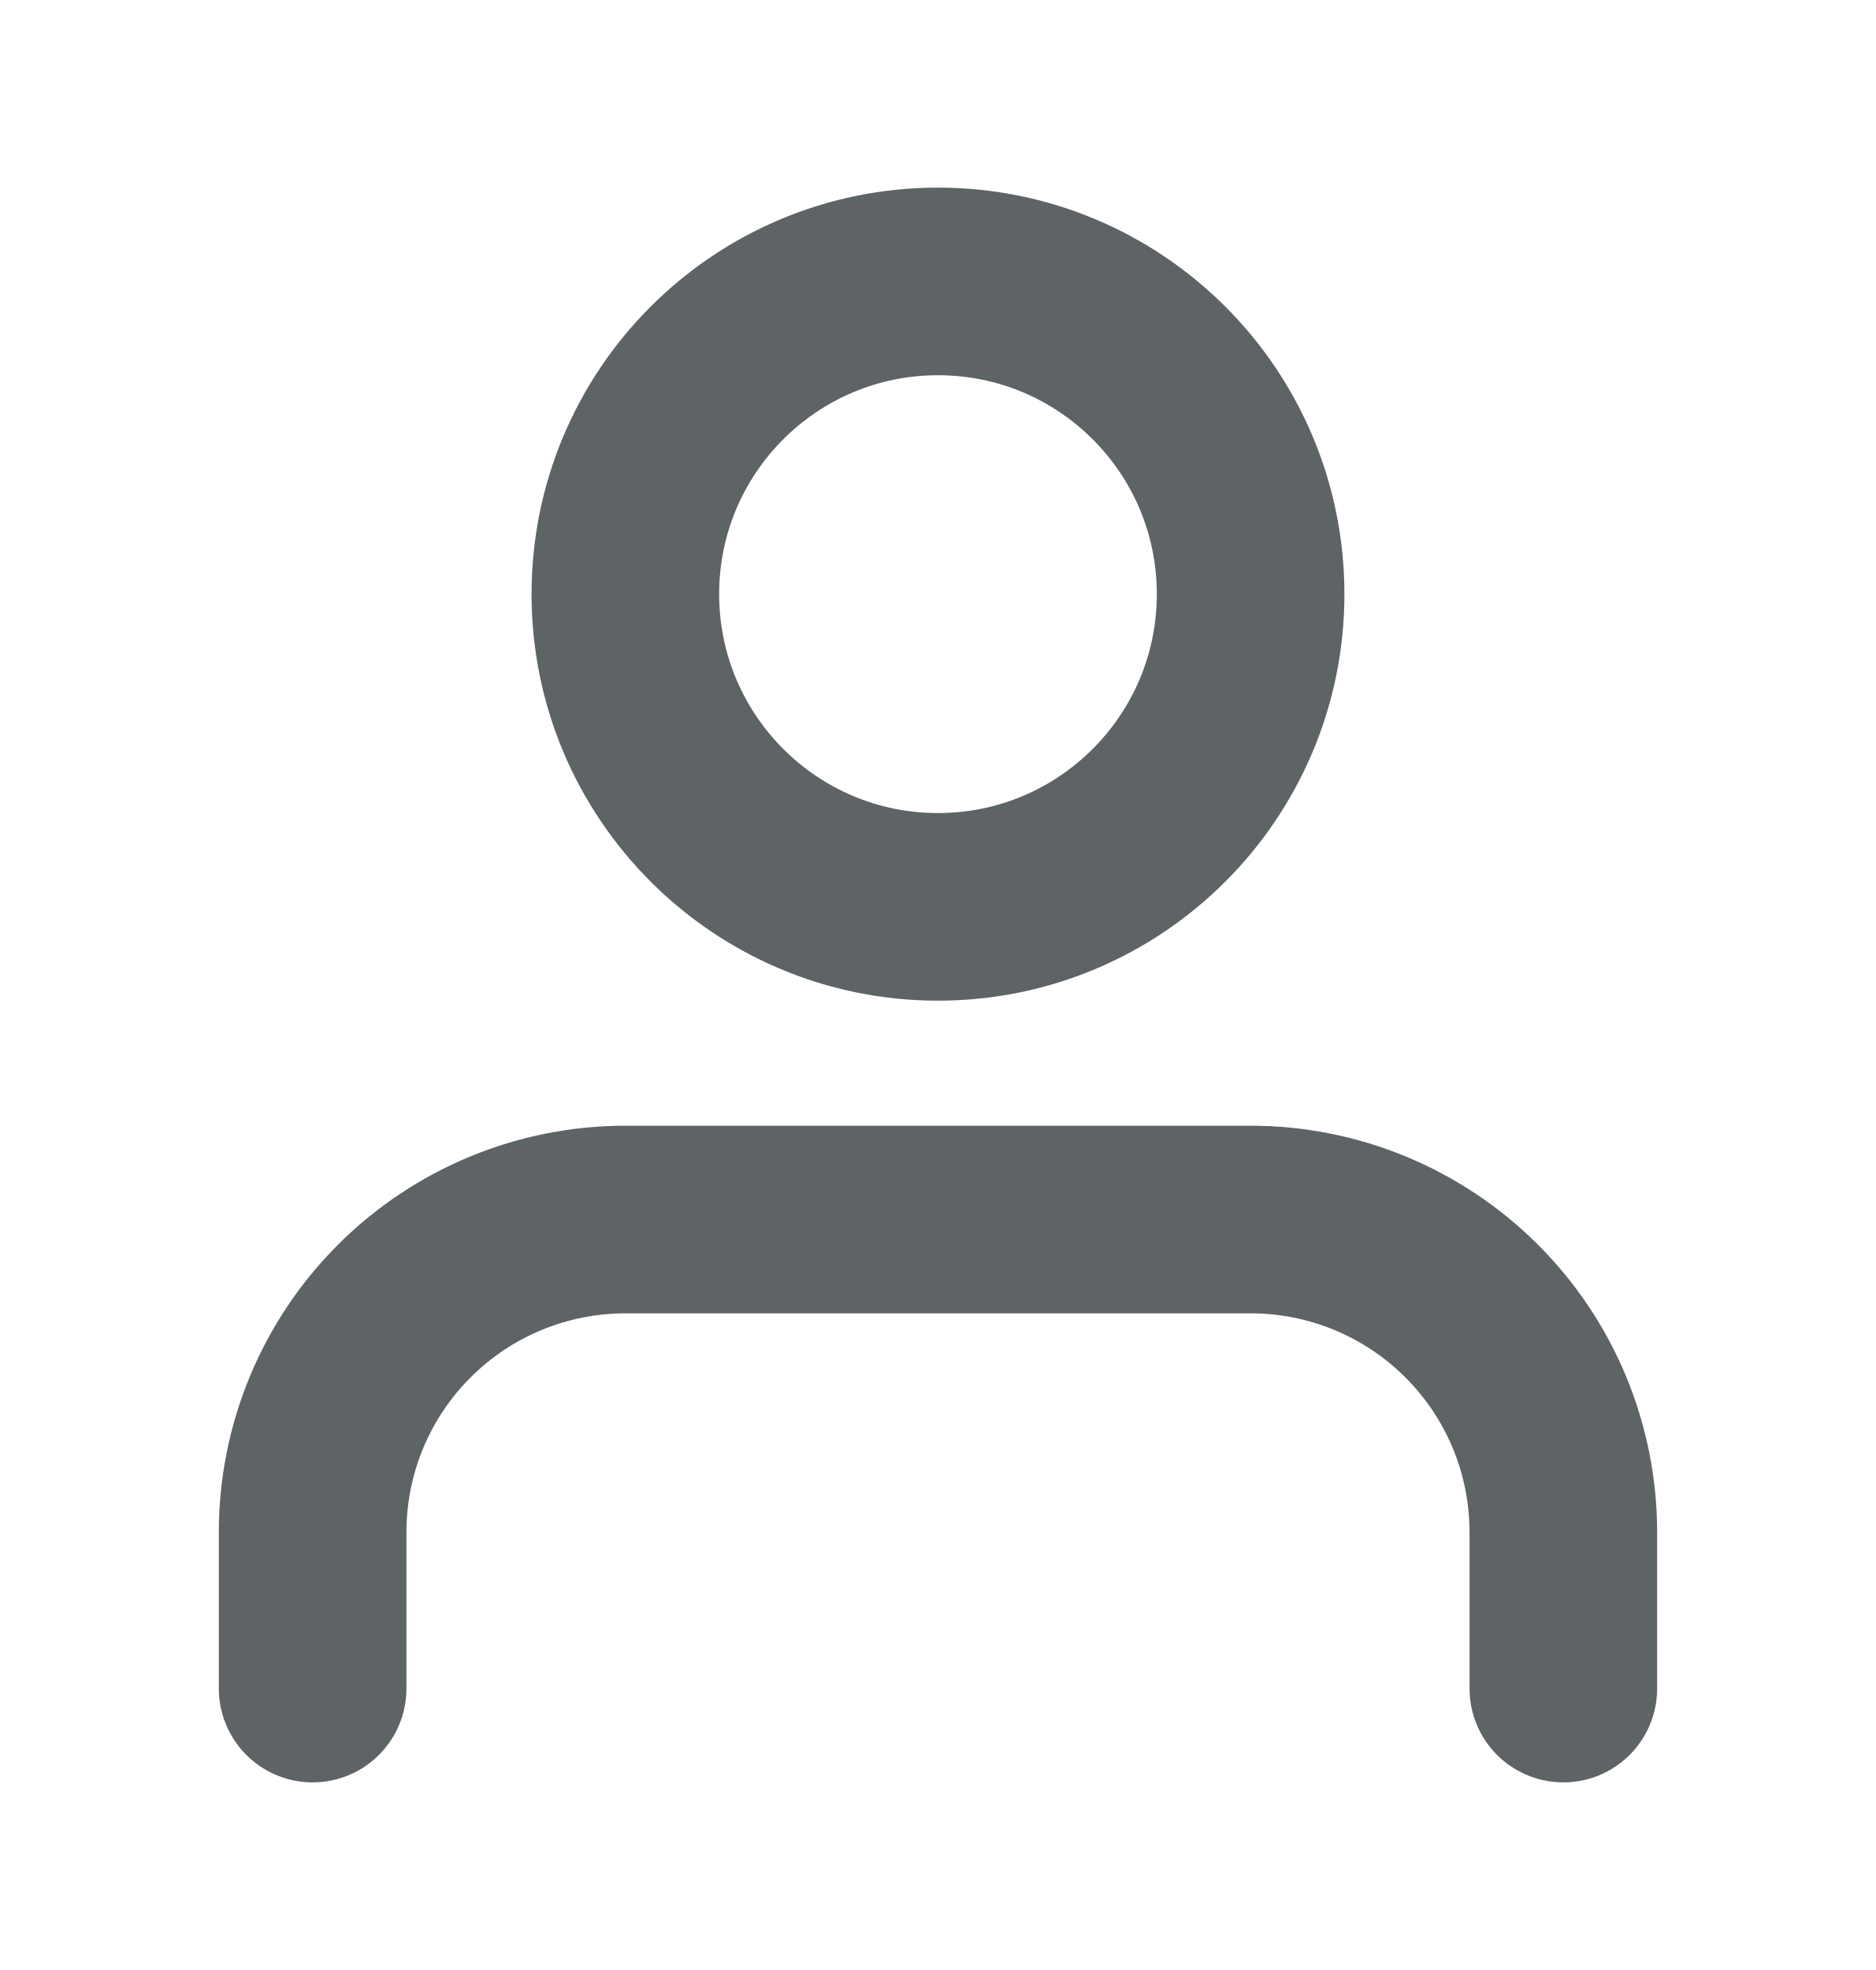
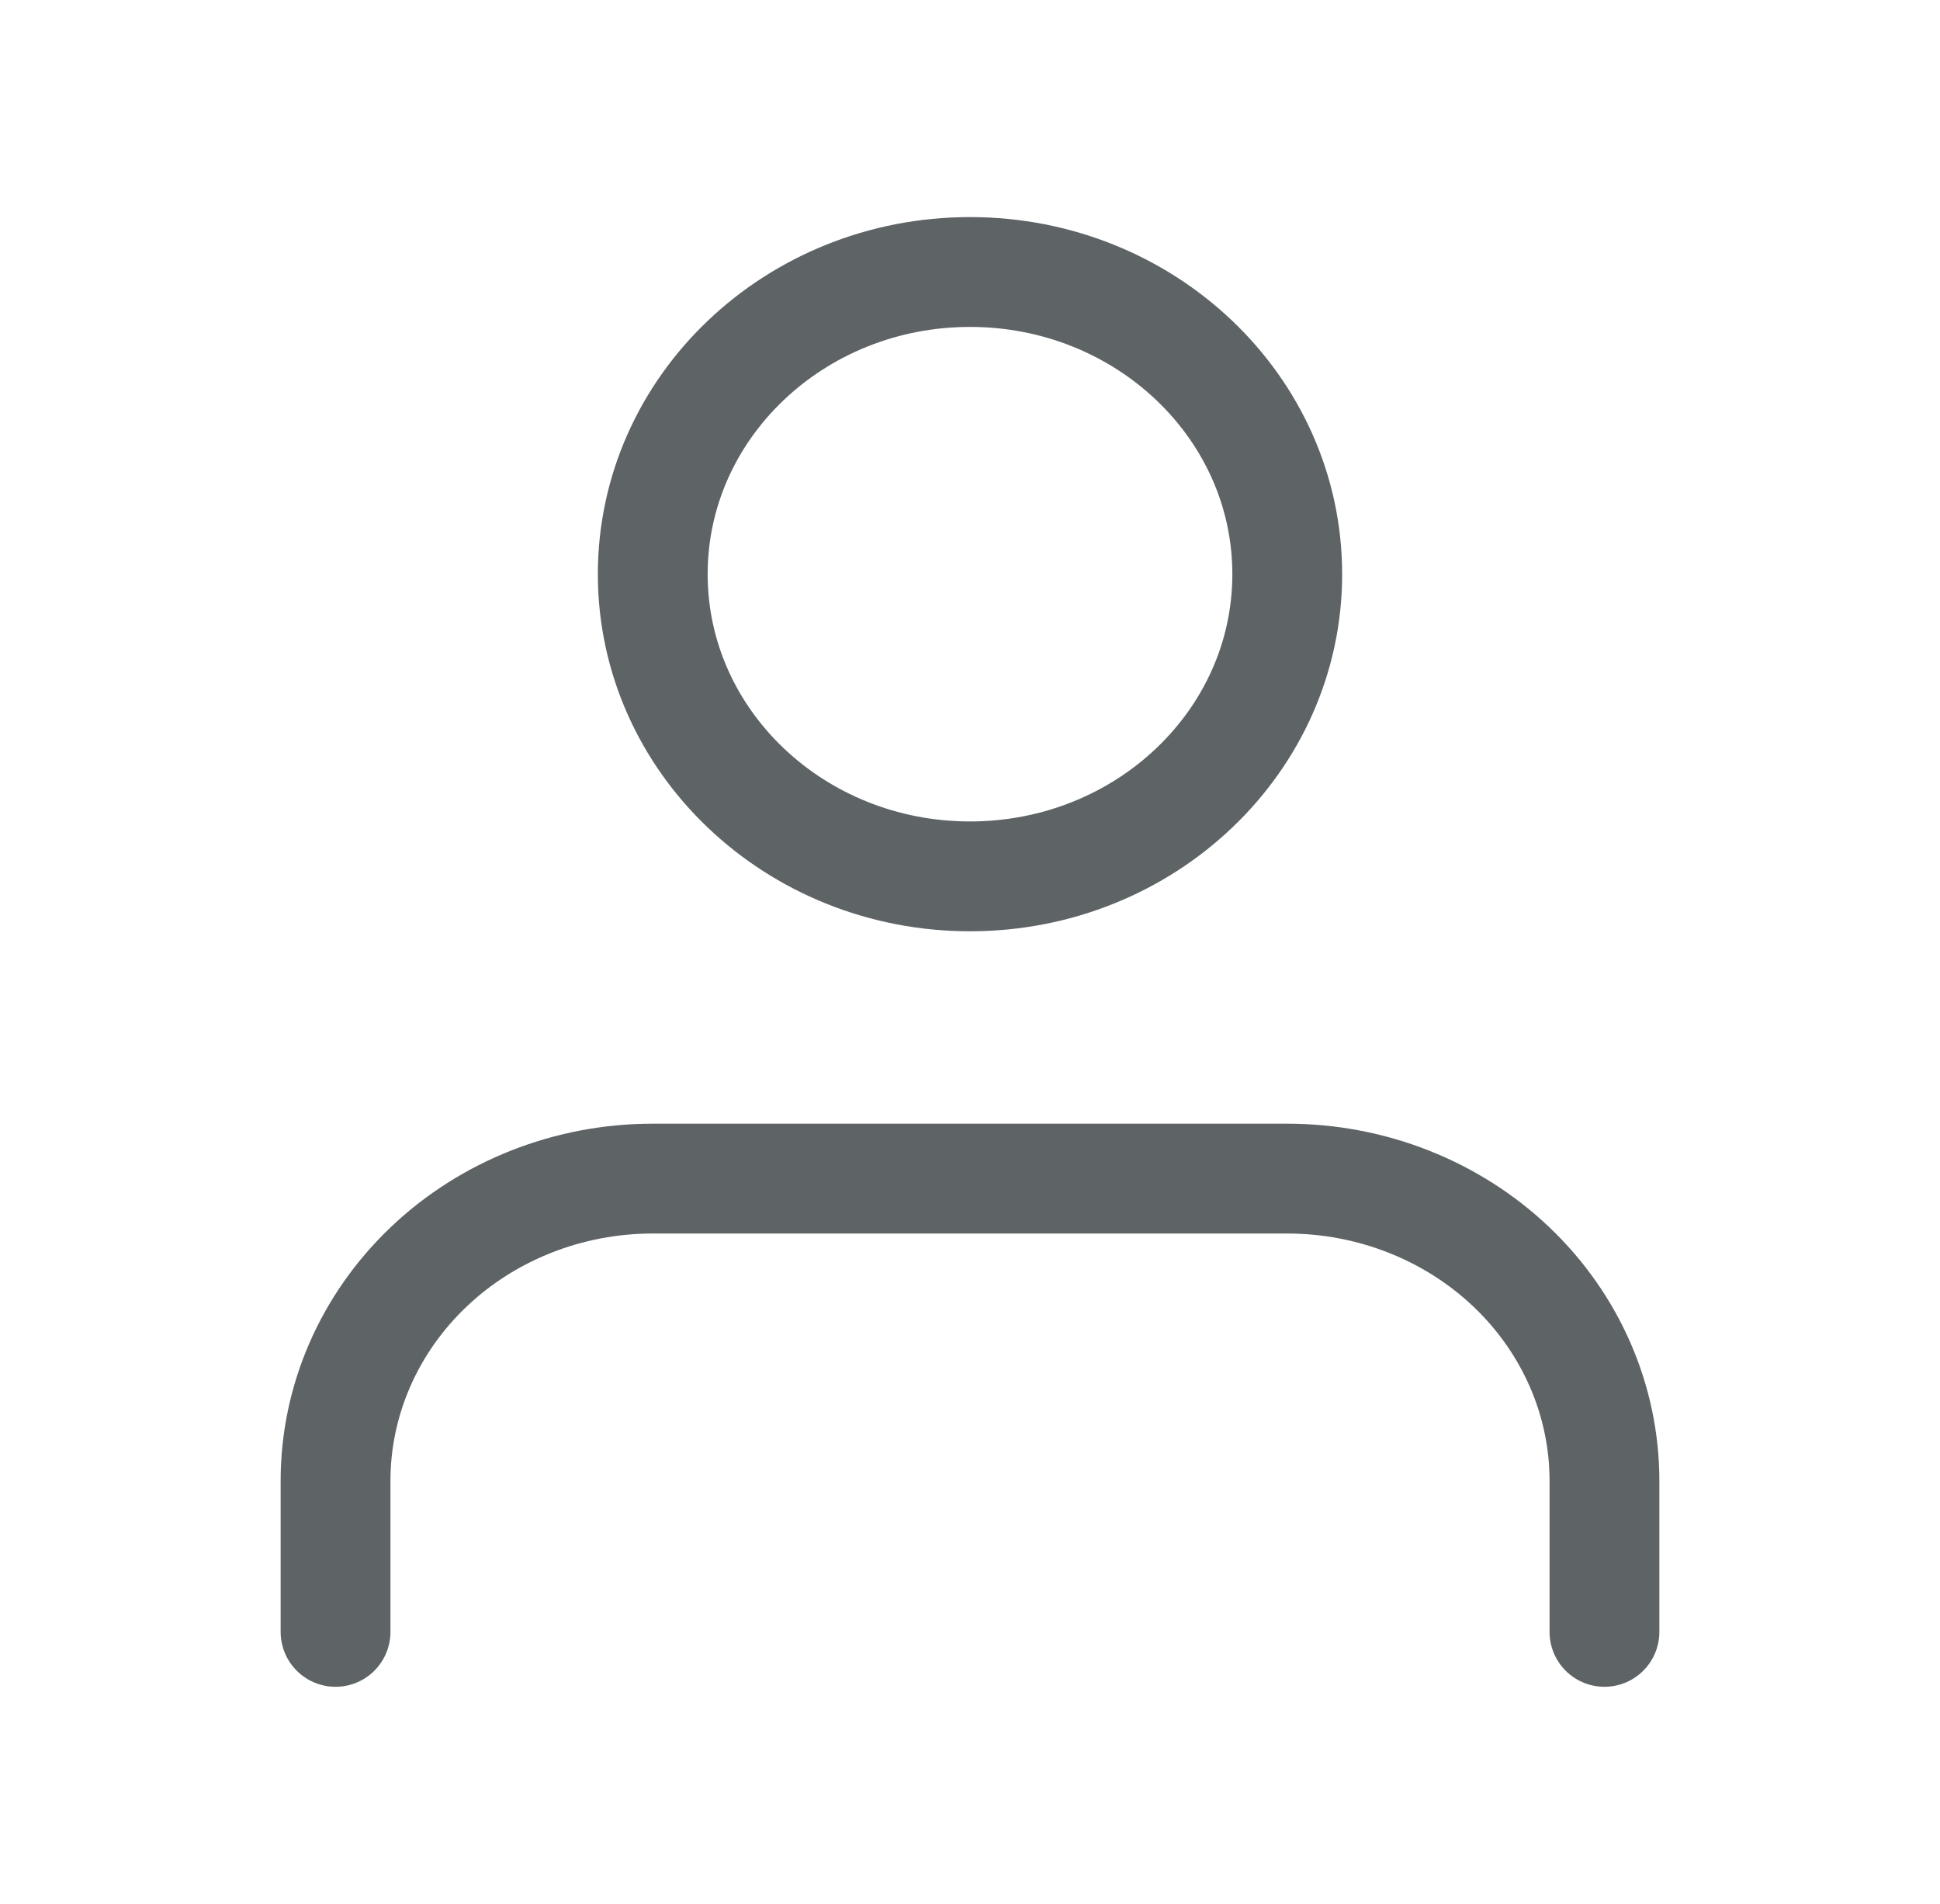
- <svg xmlns="http://www.w3.org/2000/svg" width="20" height="21" viewBox="0 0 20 21" fill="none">
-   <path d="M16.667 18V16.333C16.667 15.449 16.316 14.601 15.69 13.976C15.065 13.351 14.217 13 13.333 13H6.667C5.783 13 4.935 13.351 4.31 13.976C3.684 14.601 3.333 15.449 3.333 16.333V18" stroke="#5E6366" stroke-width="2" stroke-linecap="round" stroke-linejoin="round" />
-   <path d="M10 9.667C11.841 9.667 13.333 8.174 13.333 6.333C13.333 4.492 11.841 3 10 3C8.159 3 6.667 4.492 6.667 6.333C6.667 8.174 8.159 9.667 10 9.667Z" stroke="#5E6366" stroke-width="2" stroke-linecap="round" stroke-linejoin="round" />
+ <svg xmlns="http://www.w3.org/2000/svg" width="53" height="52" viewBox="0 0 53 52" fill="none">
+   <path d="M43.833 44.571V40.444C43.833 38.255 42.92 36.156 41.295 34.608C39.669 33.06 37.465 32.191 35.167 32.191H17.833C15.535 32.191 13.33 33.06 11.705 34.608C10.08 36.156 9.167 38.255 9.167 40.444V44.571" stroke="#5E6366" stroke-width="3" stroke-linecap="round" stroke-linejoin="round" />
+   <path d="M26.5 23.936C31.286 23.936 35.167 20.241 35.167 15.682C35.167 11.124 31.286 7.429 26.5 7.429C21.714 7.429 17.833 11.124 17.833 15.682C17.833 20.241 21.714 23.936 26.5 23.936Z" stroke="#5E6366" stroke-width="3" stroke-linecap="round" stroke-linejoin="round" />
</svg>
